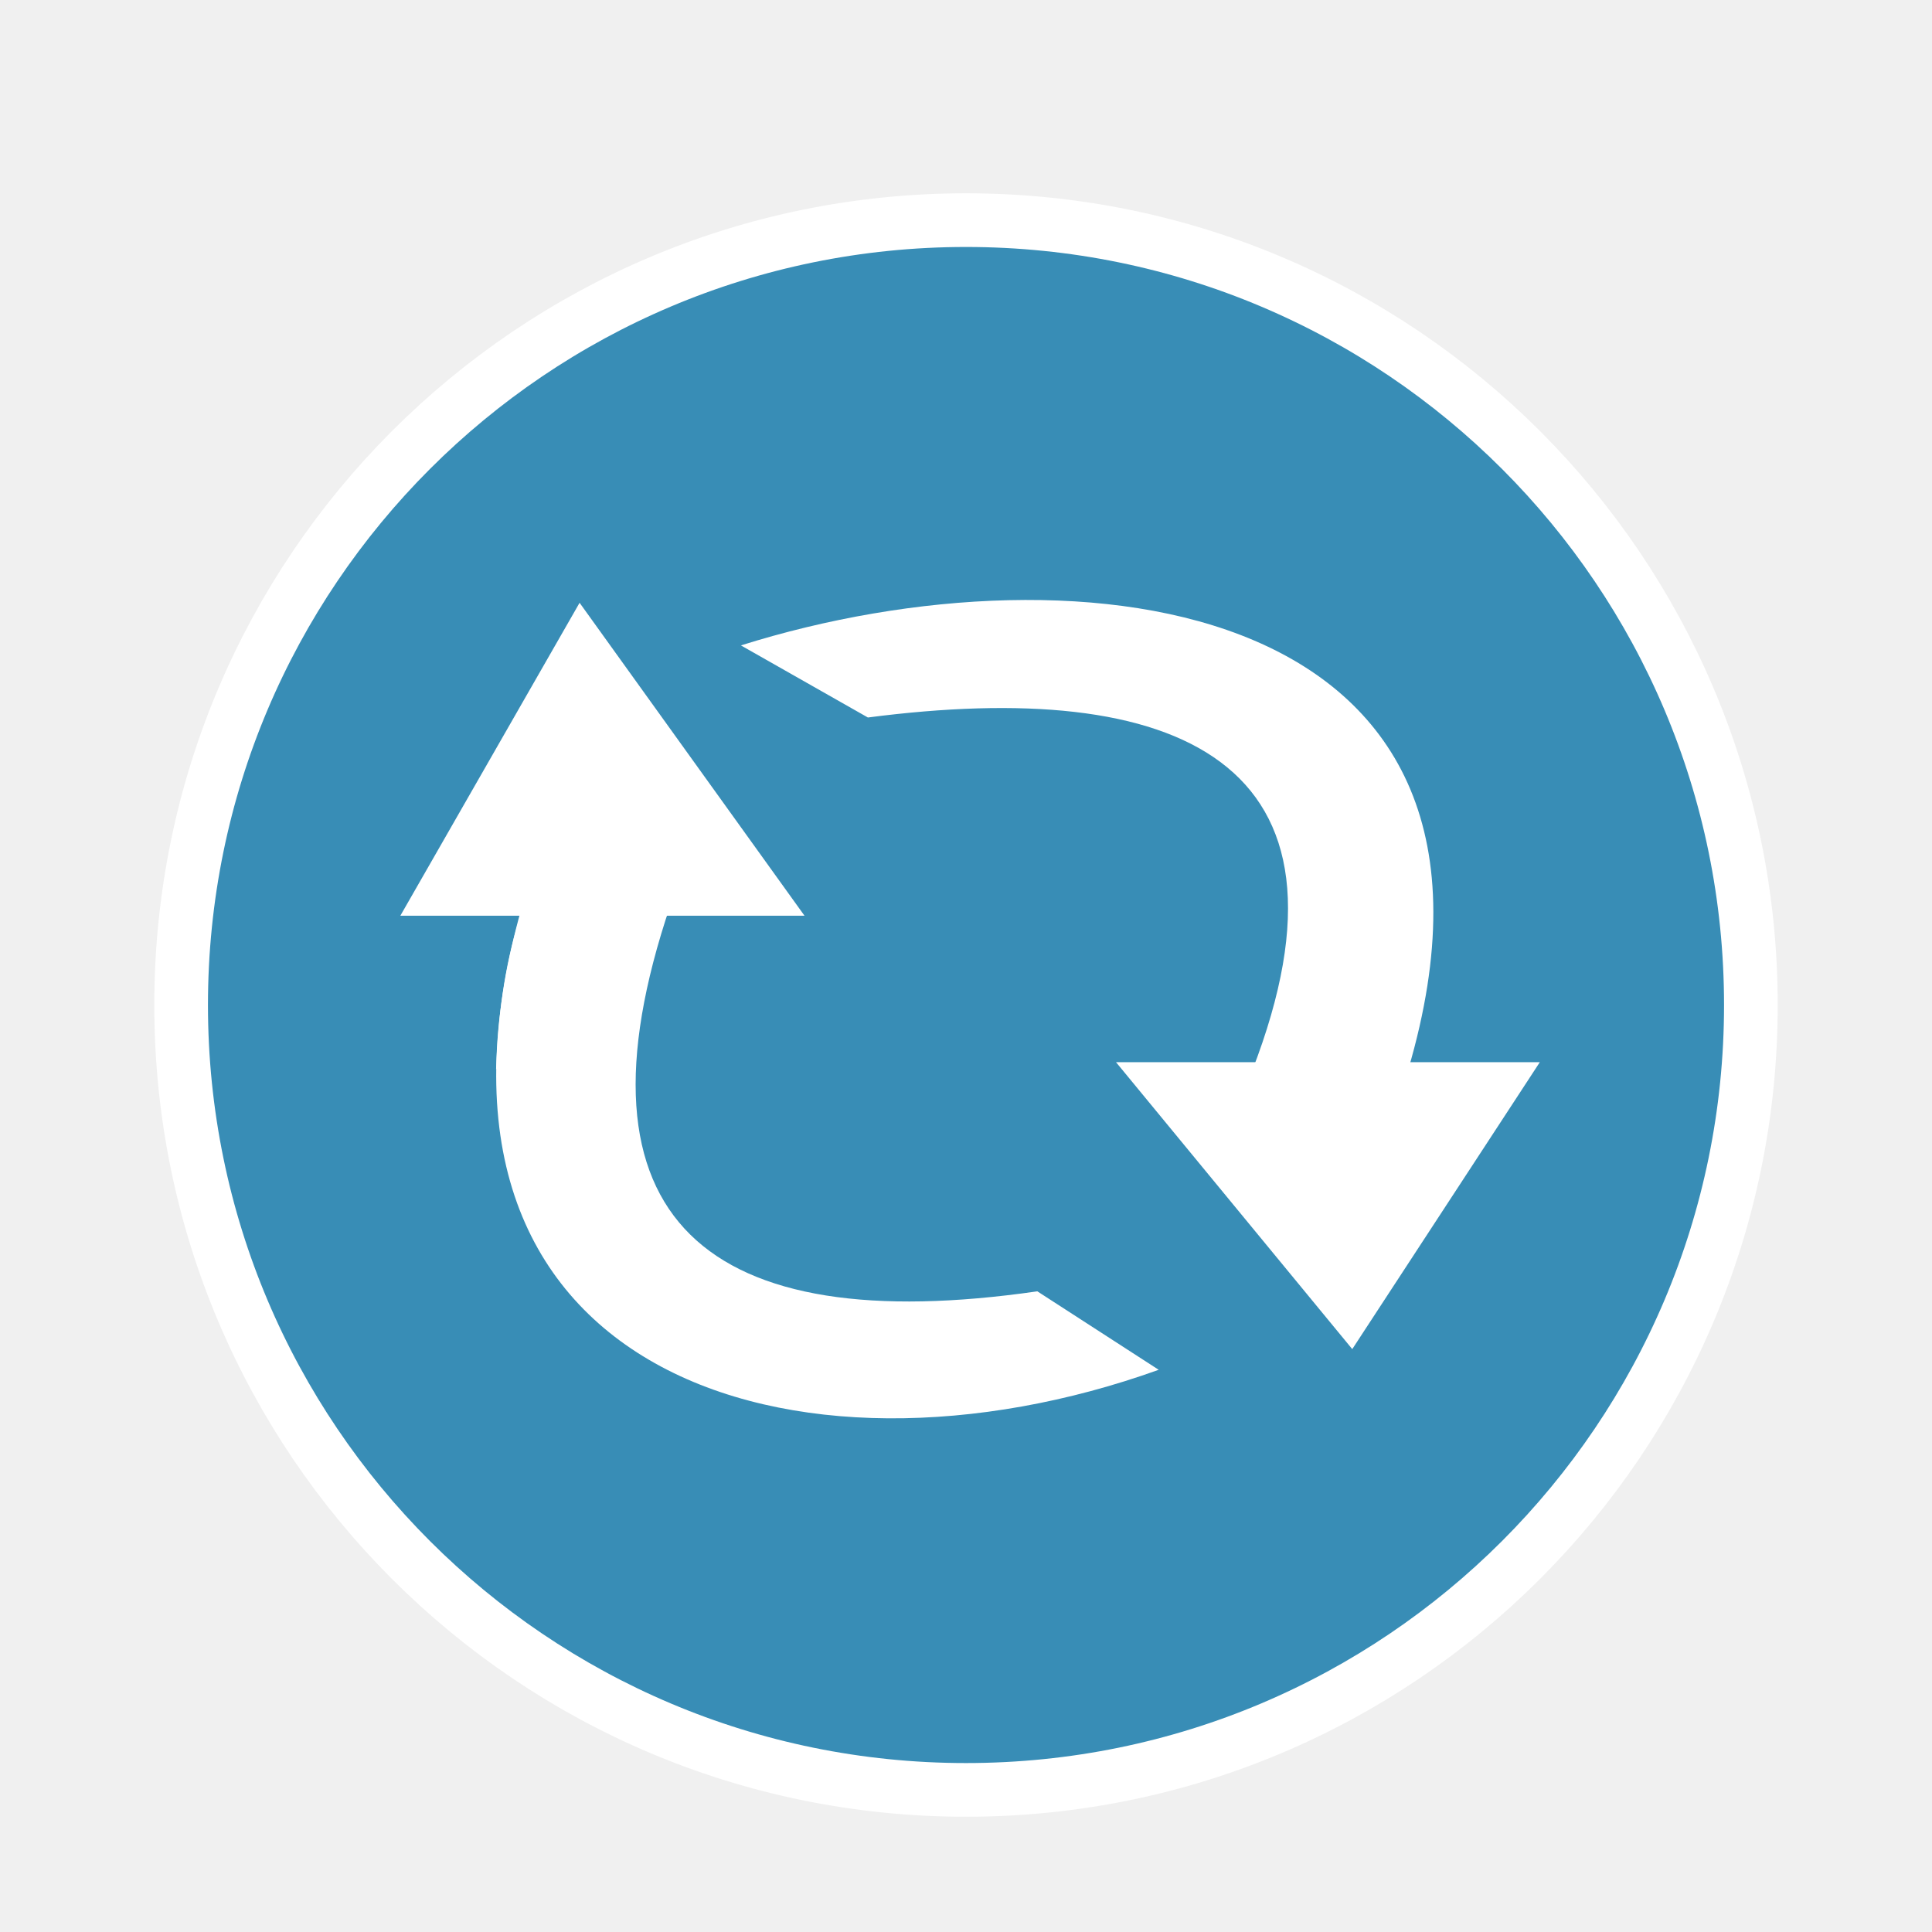
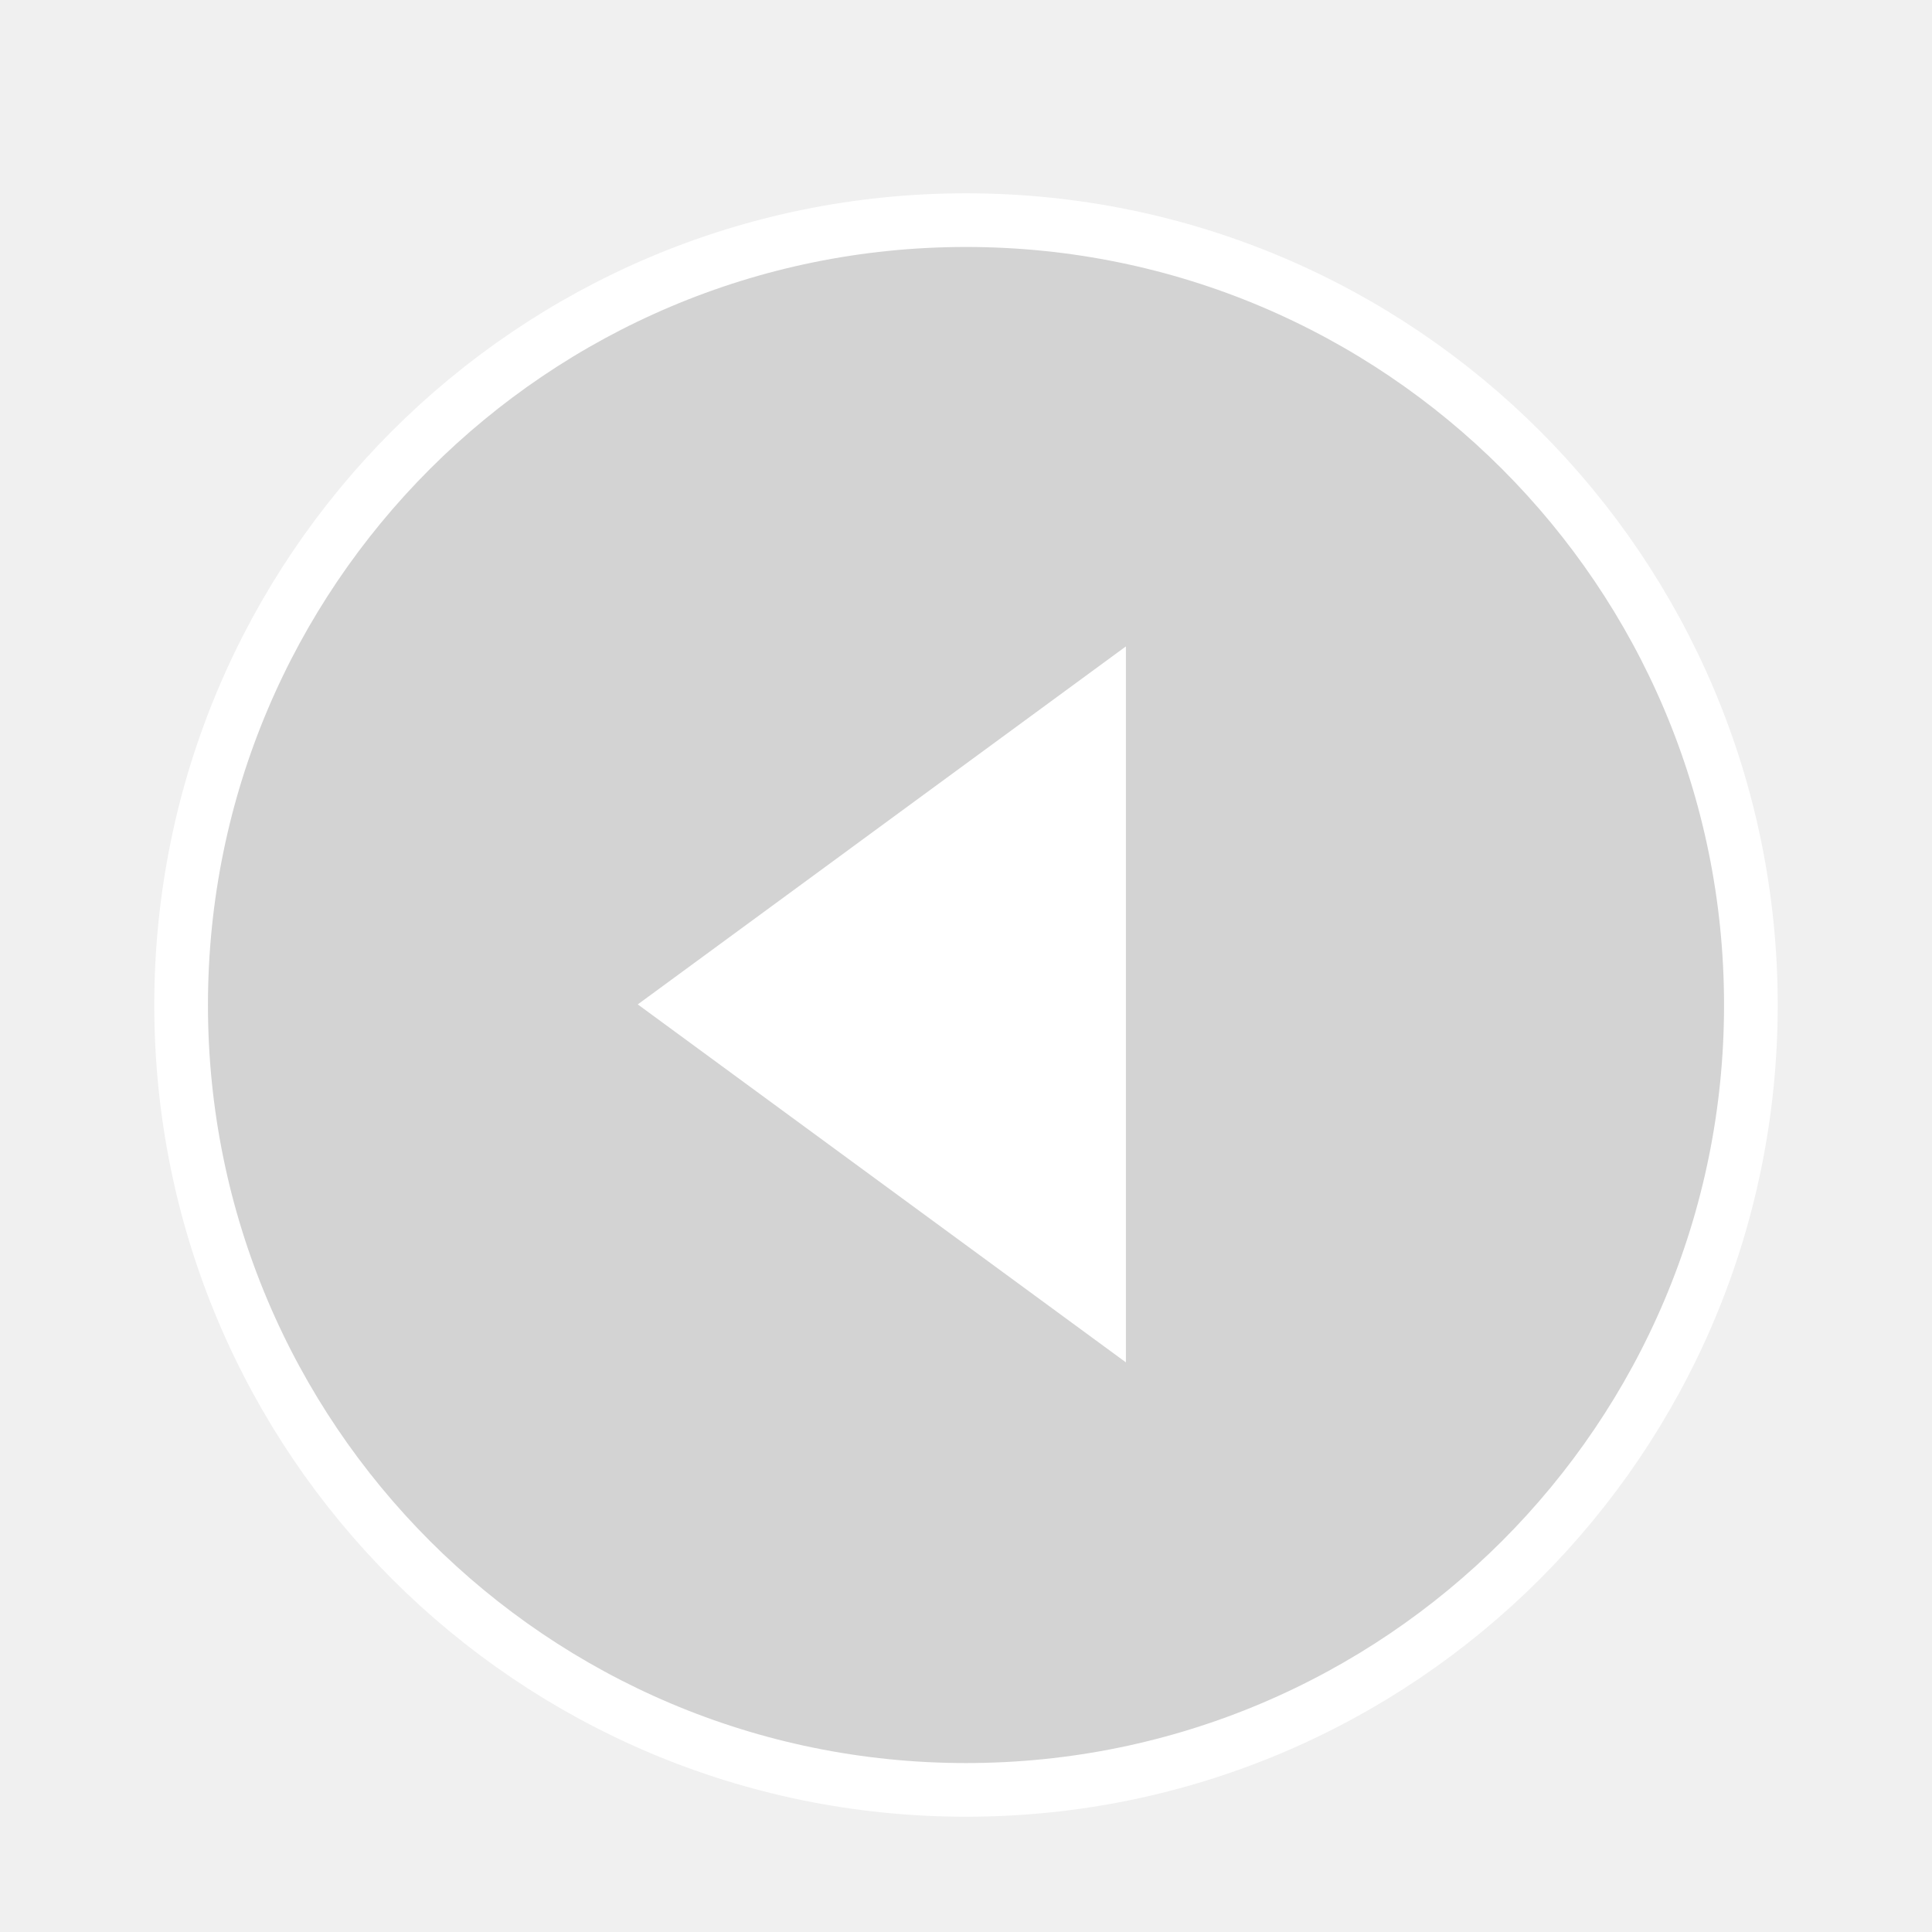
<svg xmlns="http://www.w3.org/2000/svg" width="36pt" height="36pt" viewBox="0 0 36 36" version="1.1" id="svg2">
  <defs id="defs13">
    <linearGradient id="linearGradient2990">
      <stop style="stop-color:#9ec3e3;stop-opacity:1;" offset="0" id="stop2992" />
      <stop id="stop3002" offset="0.568" style="stop-color:#6697da;stop-opacity:1;" />
      <stop style="stop-color:#325f86;stop-opacity:1;" offset="1" id="stop2994" />
    </linearGradient>
  </defs>
  <g id="surface1" style="fill:none;stroke:#ffffff;stroke-opacity:1">
-     <path style="stroke:#ffffff;fill-rule:nonzero;fill:#388db6;fill-opacity:1;stroke-opacity:1" d="M 18 4.102 L 18 4.102 C 26.078 4.102 32.625 10.648 32.625 18.727 C 32.625 26.805 26.078 33.352 18 33.352 C 9.922 33.352 3.375 26.805 3.375 18.727 C 3.375 10.648 9.922 4.102 18 4.102 Z M 18 4.102 " id="path5" />
+     <path style="stroke:#ffffff;fill-rule:nonzero;fill:#acacac;fill-opacity:0.42;stroke-opacity:1" d="M 18 4.102 L 18 4.102 C 26.078 4.102 32.625 10.648 32.625 18.727 C 32.625 26.805 26.078 33.352 18 33.352 C 9.922 33.352 3.375 26.805 3.375 18.727 C 3.375 10.648 9.922 4.102 18 4.102 Z M 18 4.102 " id="path5" />
  </g>
-   <g id="surface1-2" transform="matrix(1.803302,0,0,1.800689,7.263503,8.003442)" style="fill:#ffffff;fill-opacity:1">
-     <path id="path3782" d="m 0.109,5.031 4.176,0 -2.324,-3.238 z m 0,0" style="fill:#ffffff;fill-opacity:1;fill-rule:nonzero;stroke:none" />
-     <path id="path3784" d="m 1.363,4.945 c -1.367,4.855 2.844,6.129 6.582,4.785 L 6.691,8.918 C 3.285,9.41 1.797,8.191 2.898,4.926 z m 0,0" style="fill:#ffffff;fill-opacity:1;fill-rule:nonzero;stroke:none" />
-     <path id="path3786" d="m 11.883,6.547 -4.379,0 2.441,2.969 z m 0,0" style="fill:#ffffff;fill-opacity:1;fill-rule:nonzero;stroke:none" />
-     <path id="path3788" d="m 10.523,6.625 c 1.434,-4.879 -3.375,-5.5 -6.895,-4.391 l 1.312,0.746 c 3.176,-0.414 5.219,0.426 3.969,3.66 z m 0,0" style="fill:#ffffff;fill-opacity:1;fill-rule:nonzero;stroke:none" />
-     <path id="path3790" d="M 10.539,6.543 8.953,6.555 10.777,5.035 c -0.02,0.512 -0.086,0.992 -0.238,1.508 z m 0,0" style="fill:#ffffff;fill-opacity:1;fill-rule:nonzero;stroke:none" />
-     <path id="path3792" d="M 1.348,5.031 2.875,5.02 1.098,6.621 c 0.02,-0.523 0.078,-1.043 0.25,-1.59 z m 0,0" style="fill:#ffffff;fill-opacity:1;fill-rule:nonzero;stroke:none" />
+   <g id="surface1-2" transform="matrix(3.021644,0,0,2.942646,3.057415,11.60994)" style="fill:#ffffff;fill-opacity:1">
+     <g id="g4198" transform="matrix(0.6020261,0,0,0.5719836,-1.173448,-1.469395)">
+       <g id="g4202" transform="translate(-0.1987109,-0.2094513)">
+         <polygon transform="matrix(1,0,0,0.7926538,0,1.451424)" points="12,2 12,12 7,7 " id="polygon4190" />
+       </g>
+     </g>
  </g>
</svg>
